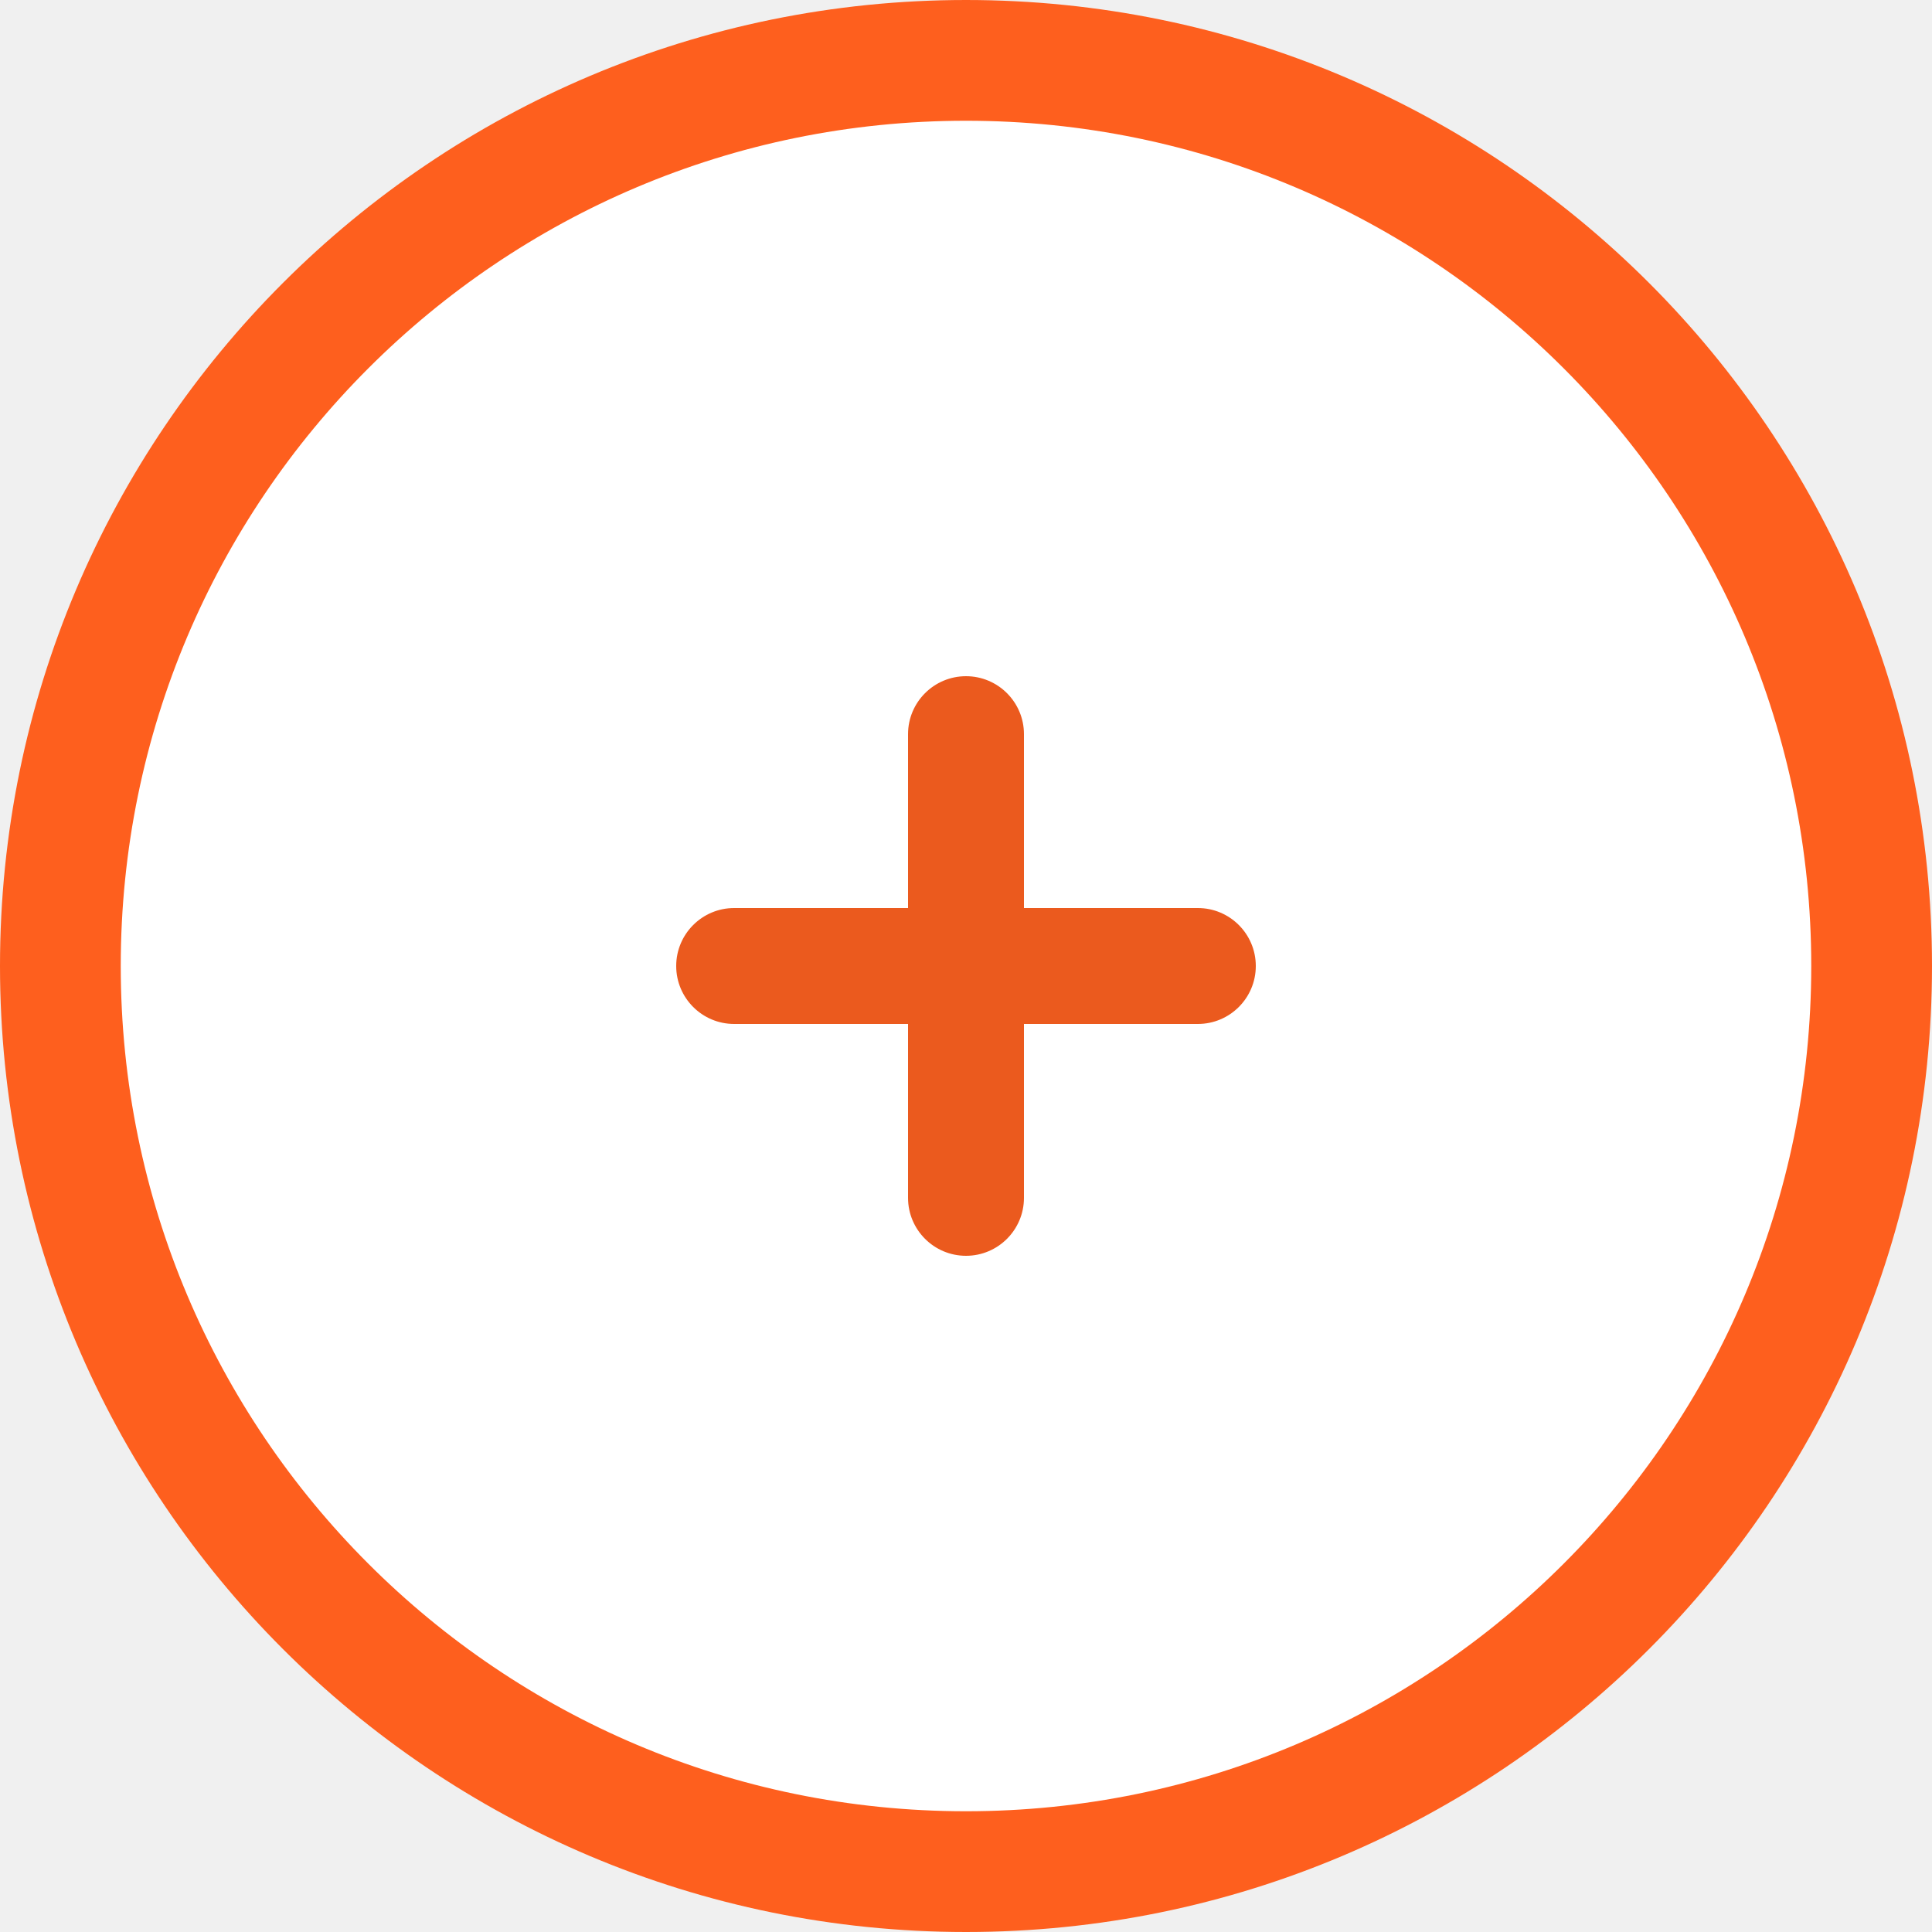
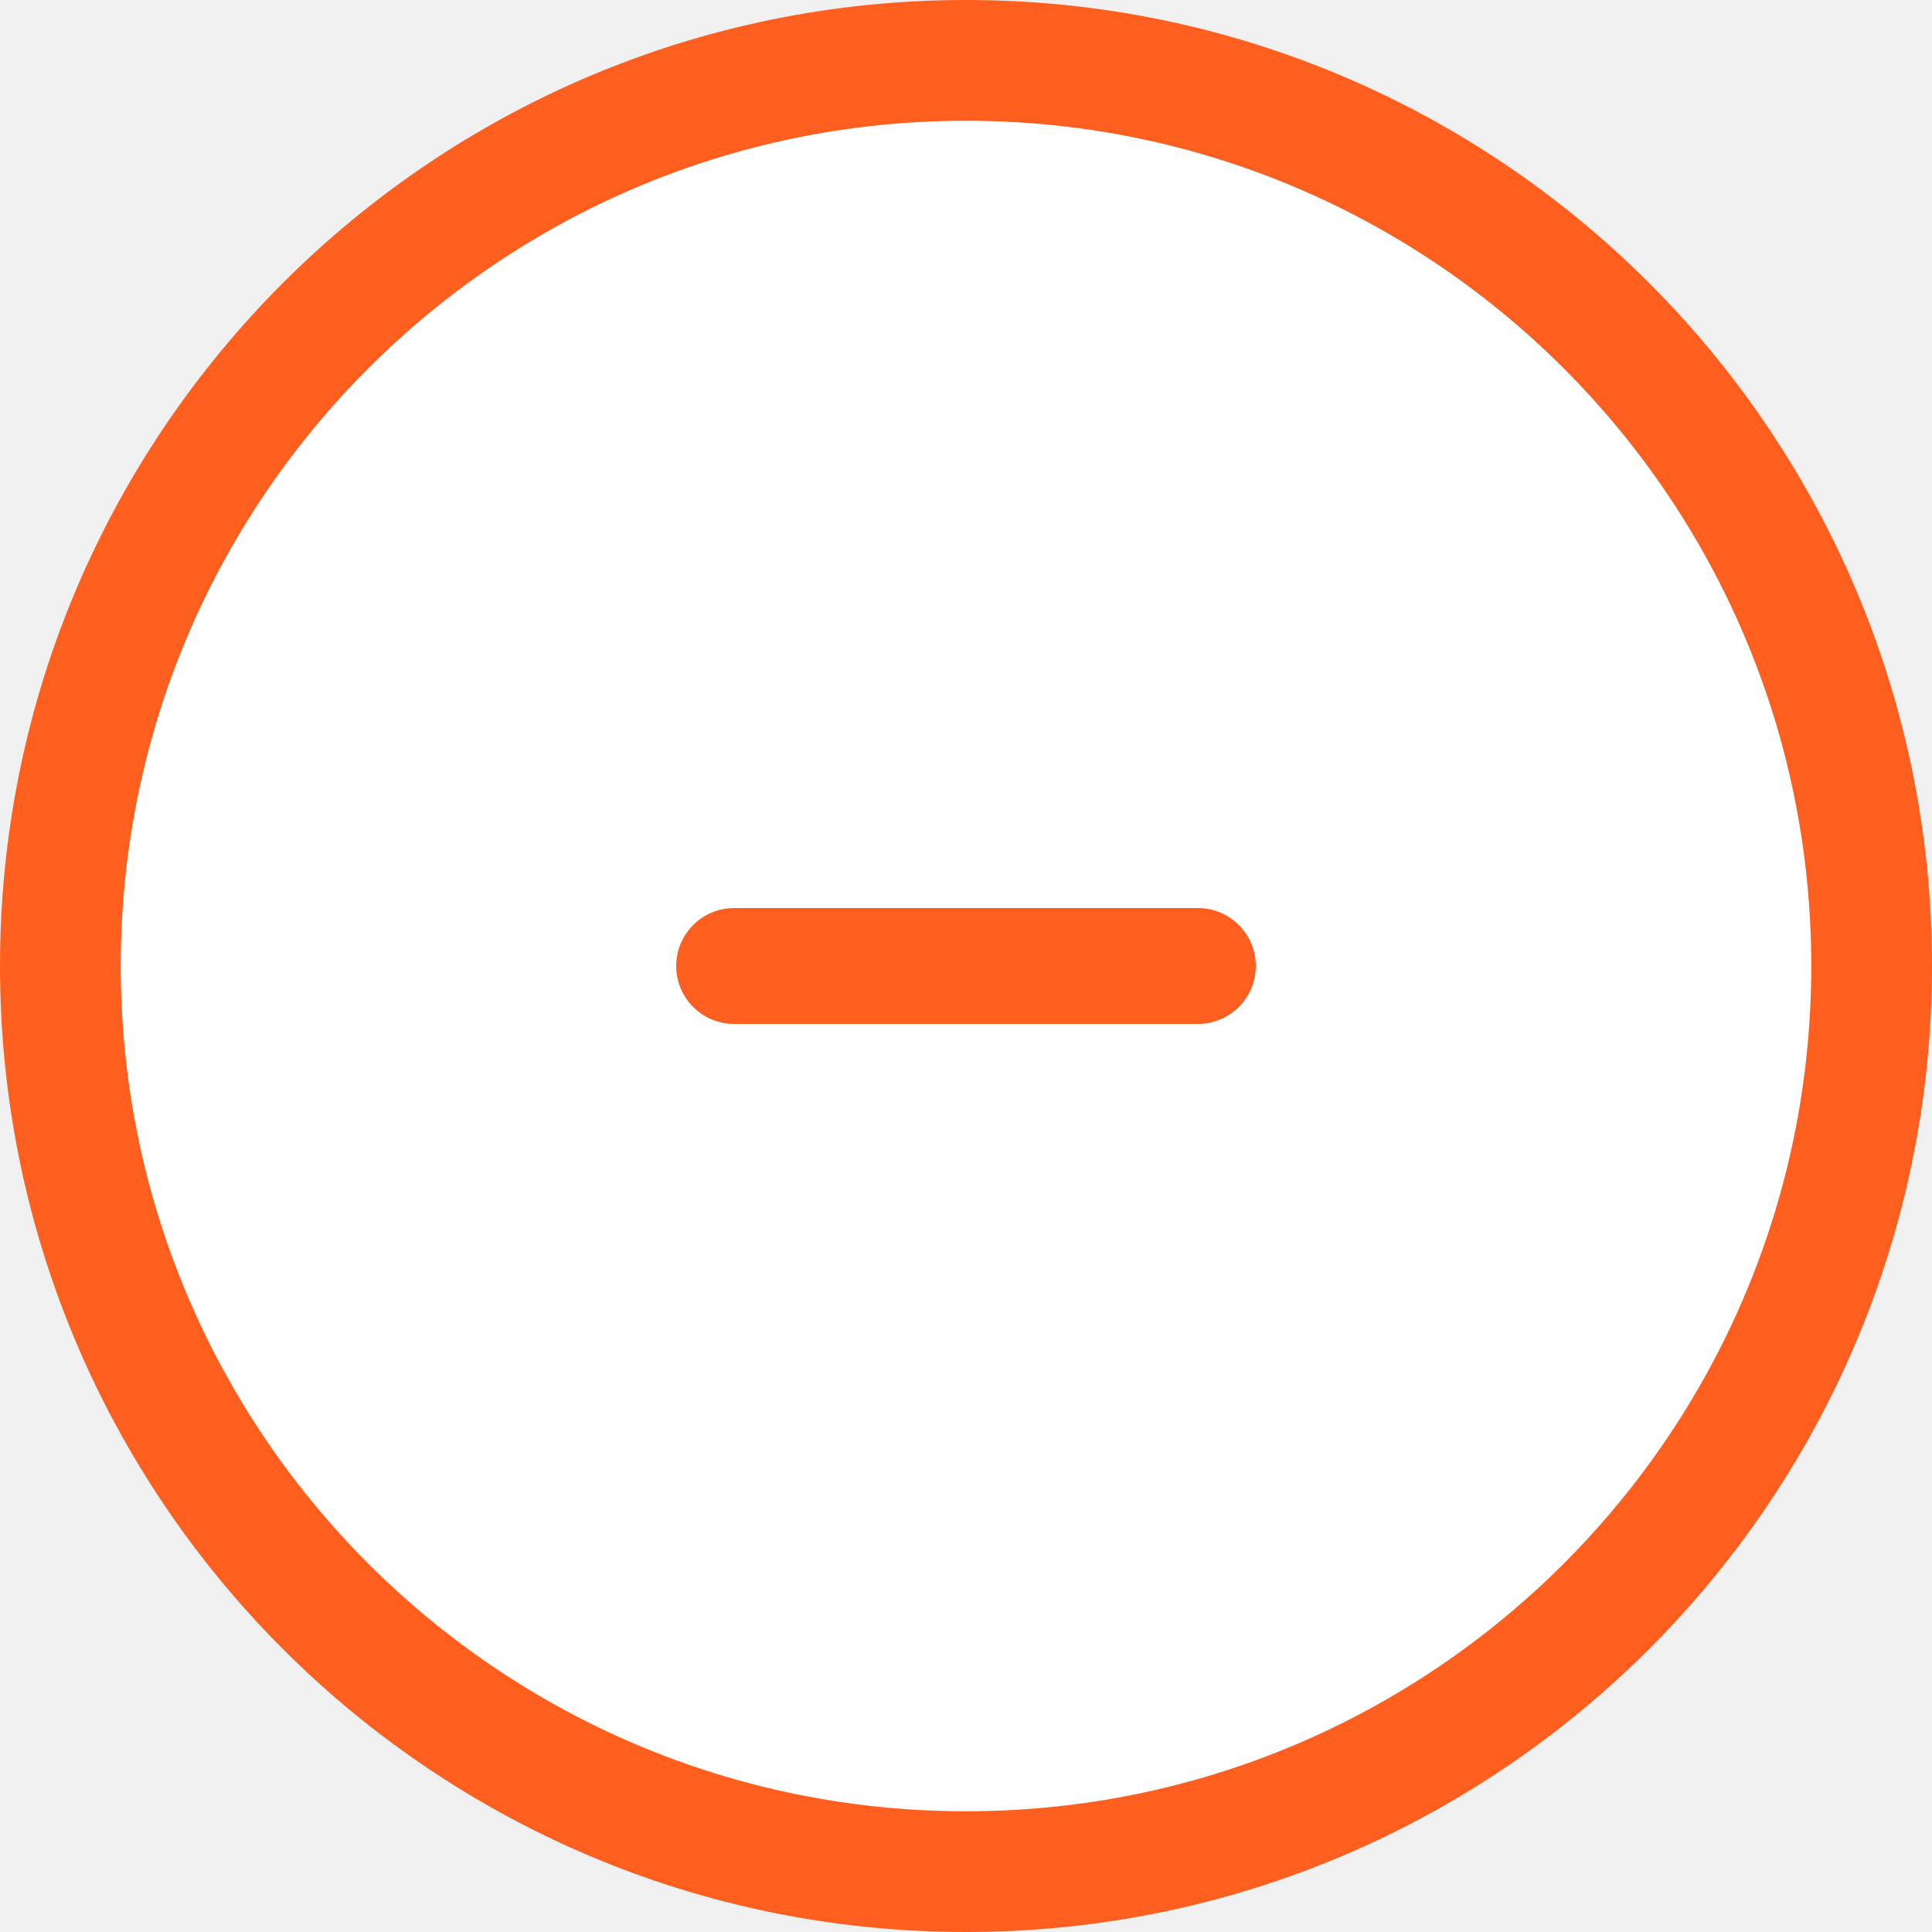
<svg xmlns="http://www.w3.org/2000/svg" width="32" height="32" viewBox="0 0 32 32" fill="none">
  <circle cx="16" cy="16" r="15" fill="white" stroke="#FE5F1E" stroke-width="2" />
-   <path d="M19.84 15.04H16.96V12.16C16.96 11.63 16.53 11.2 16 11.2C15.47 11.2 15.04 11.63 15.04 12.16V15.04H12.16C11.63 15.04 11.2 15.47 11.2 16C11.2 16.53 11.63 16.96 12.16 16.96H15.04V19.84C15.04 20.37 15.47 20.8 16 20.8C16.53 20.8 16.96 20.37 16.96 19.84V16.96H19.84C20.37 16.96 20.8 16.53 20.8 16C20.8 15.47 20.37 15.04 19.84 15.04Z" fill="#EB5A1E" />
+   <path d="M15.04 15.04H19.84C20.37 15.04 20.8 15.47 20.8 16C20.8 16.53 20.37 16.96 19.84 16.96H15.04H12.16C11.63 16.96 11.2 16.53 11.2 16C11.2 15.47 11.63 15.04 12.16 15.04H15.04Z" fill="#FE5F1E" />
</svg>
